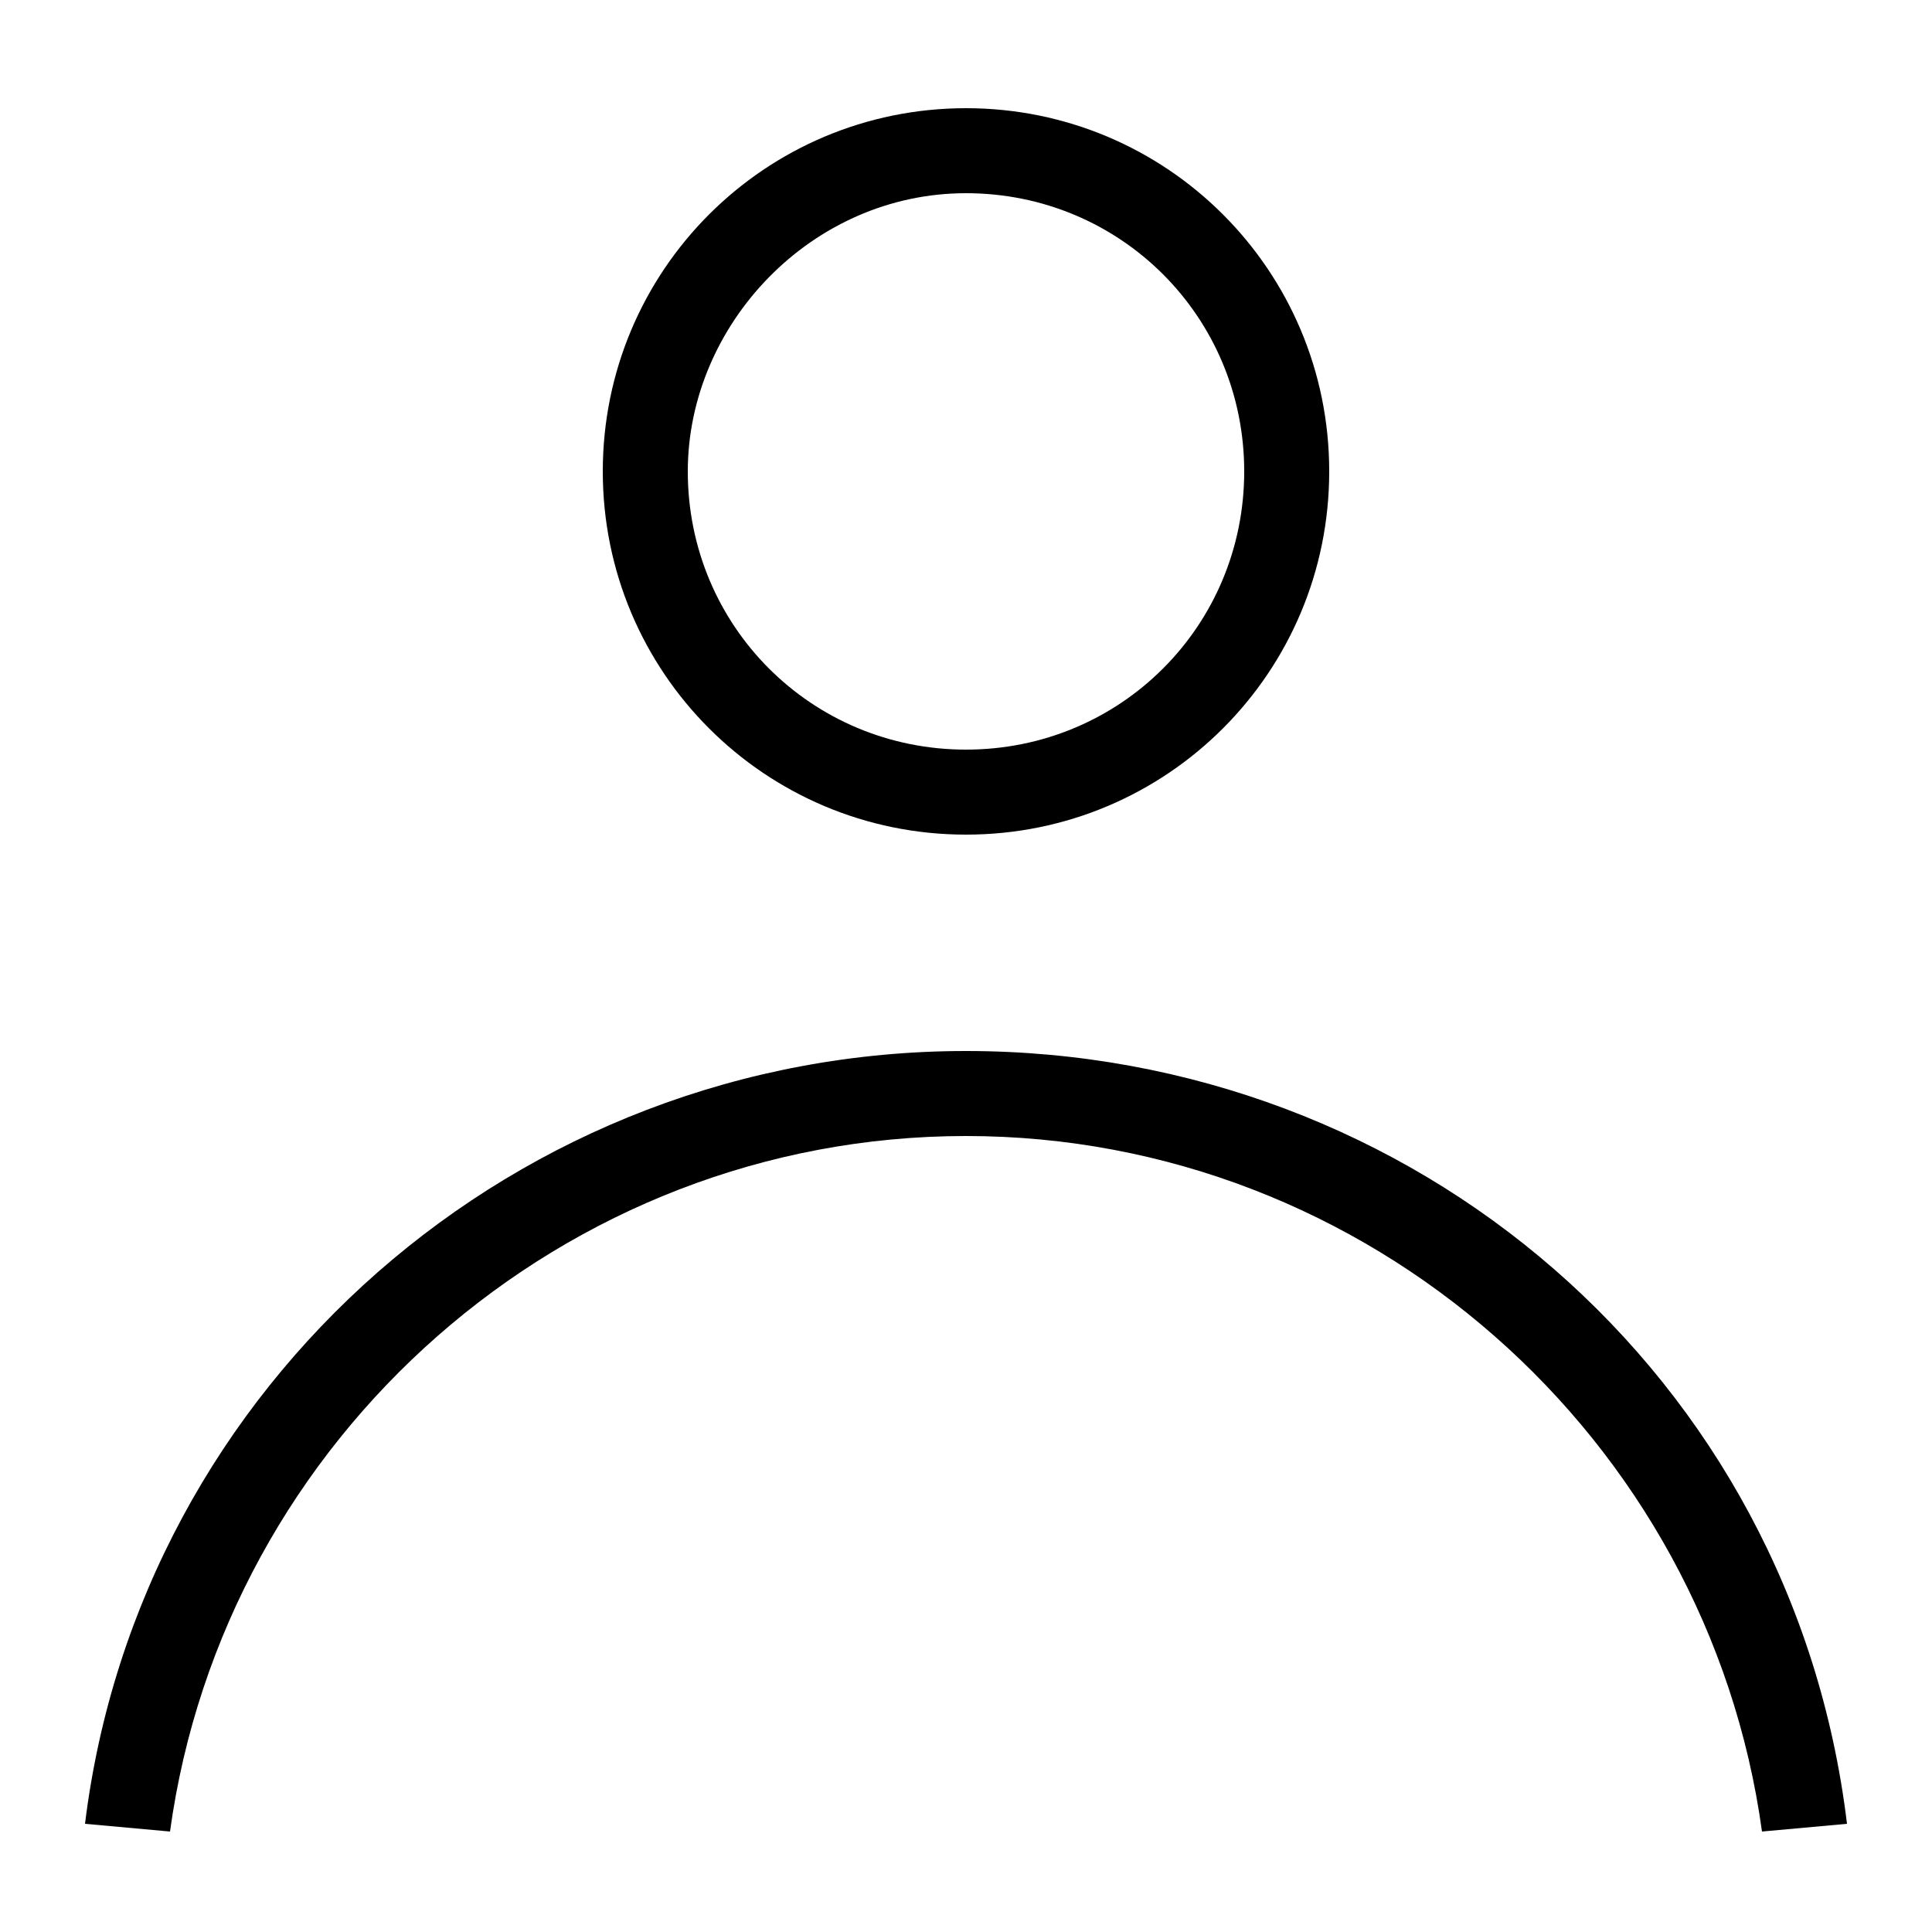
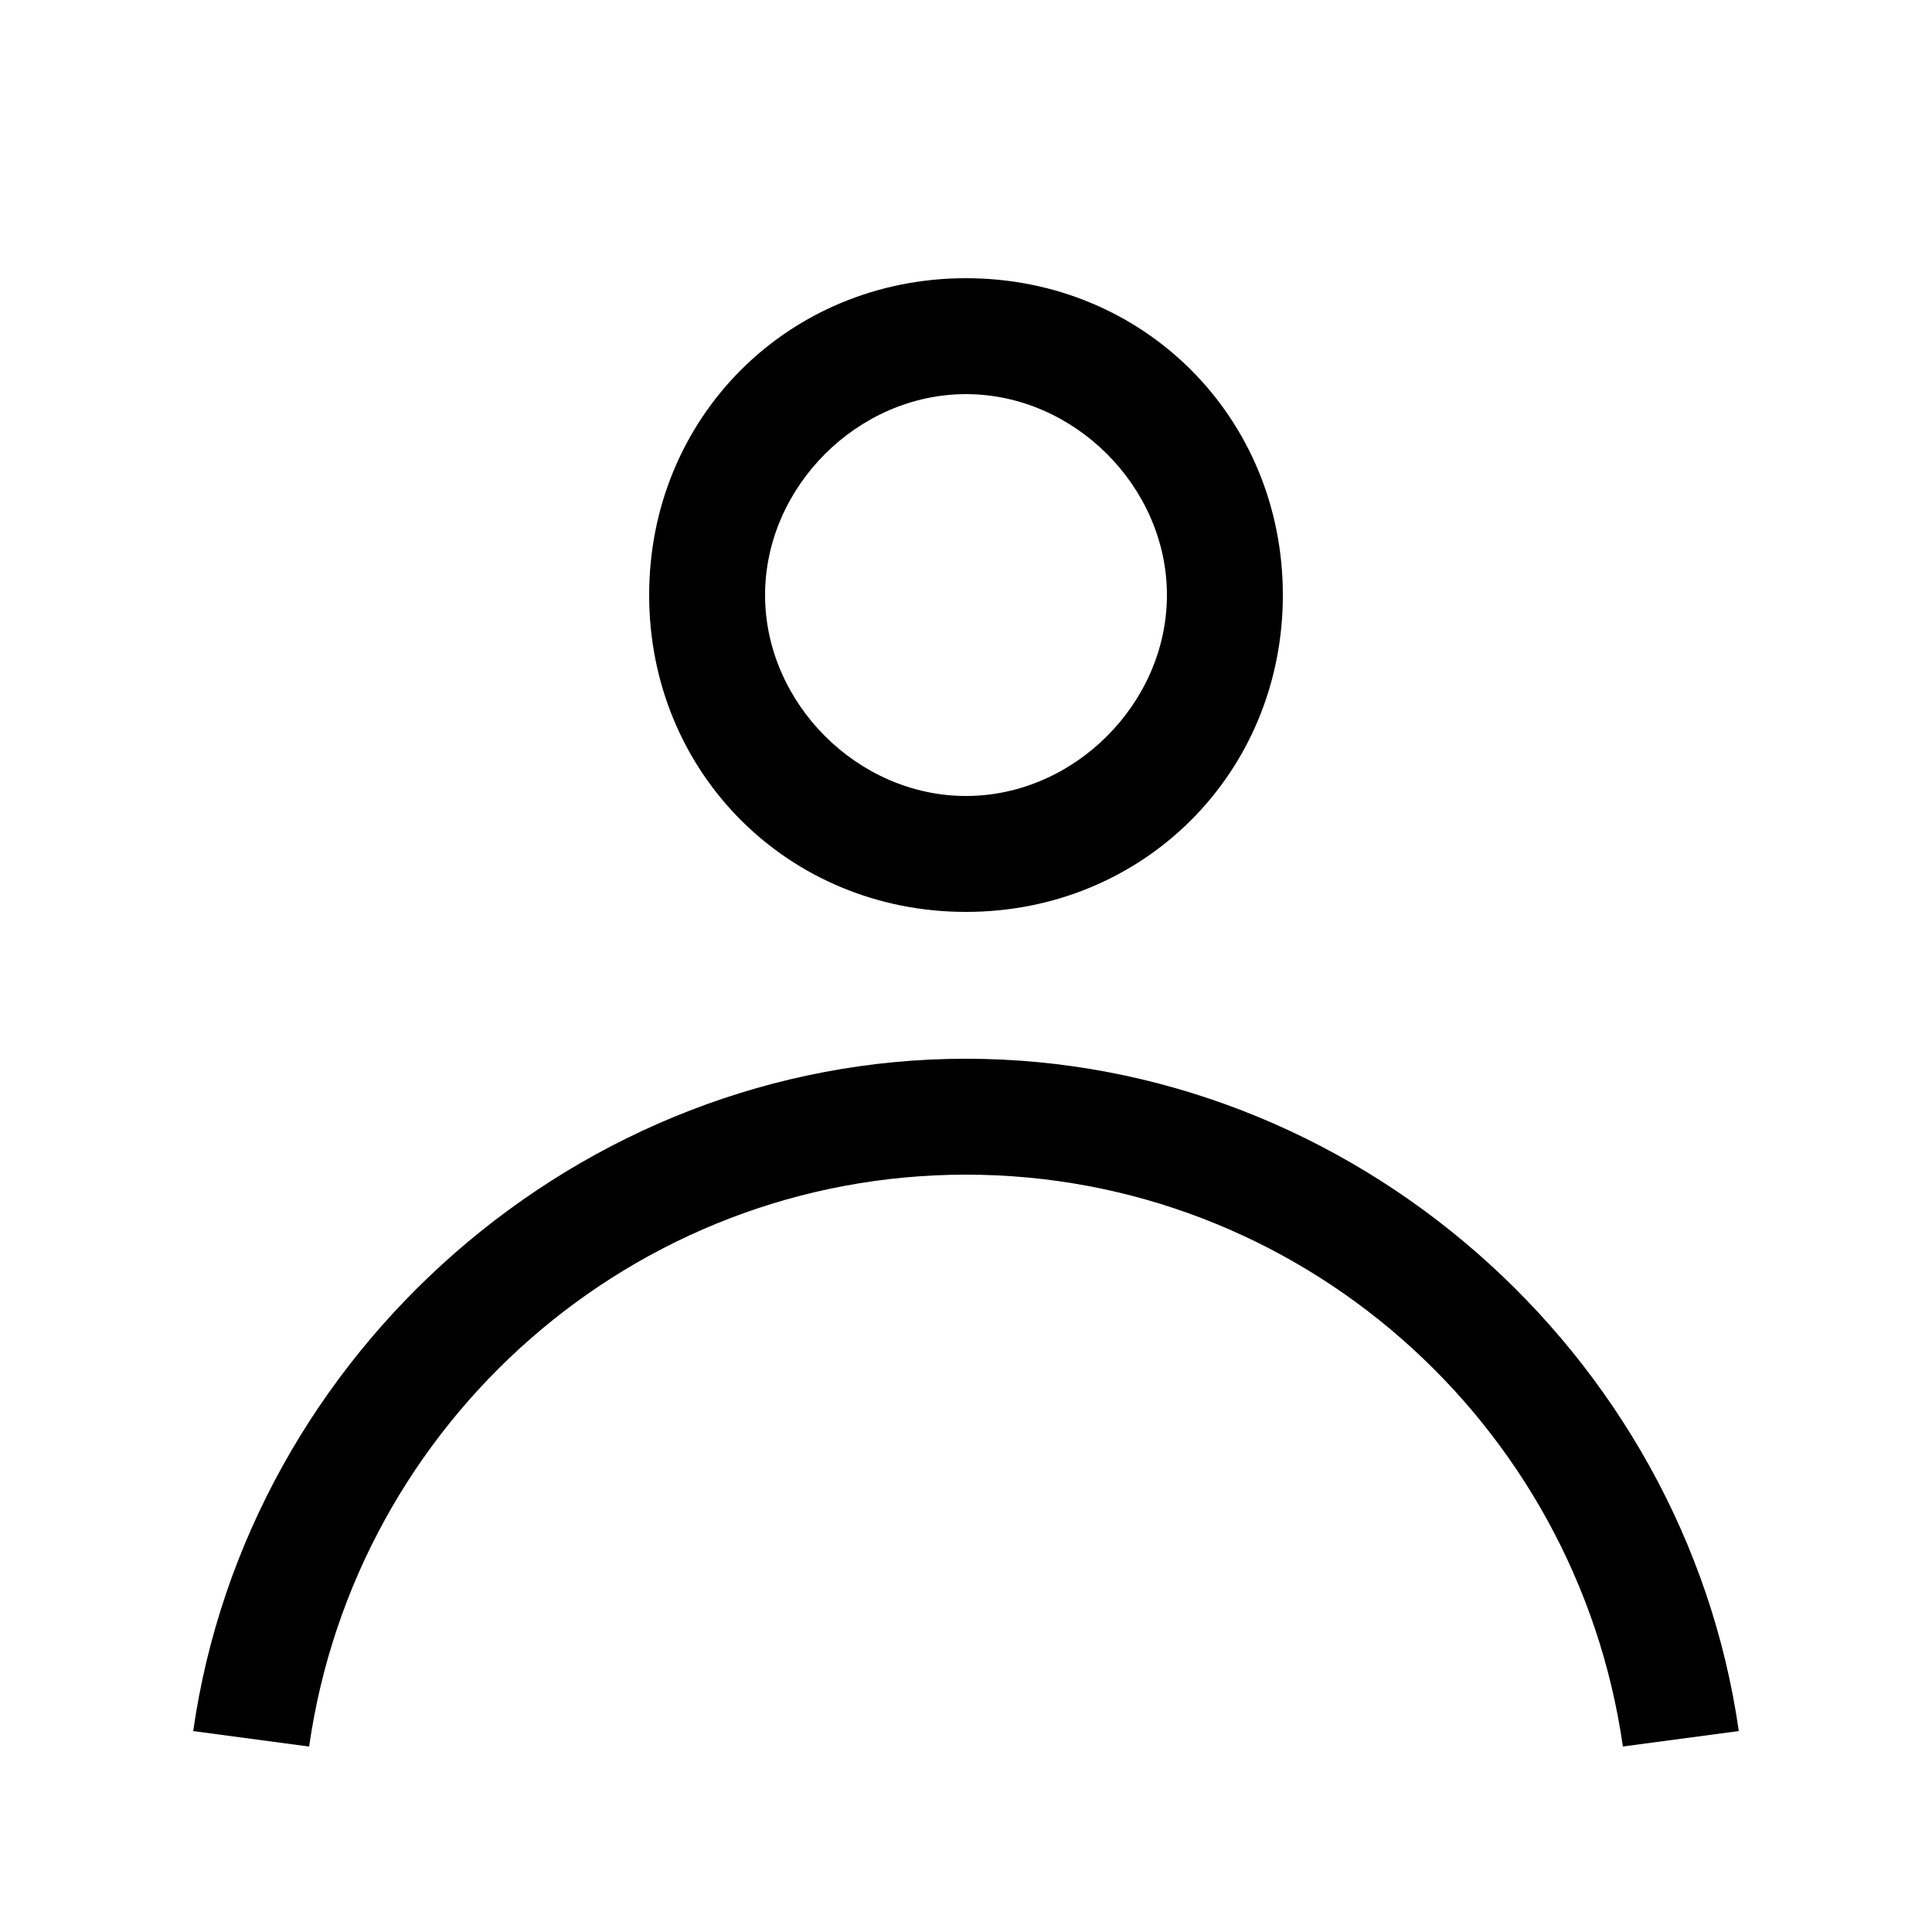
<svg xmlns="http://www.w3.org/2000/svg" version="1.1" id="Layer_1" x="0px" y="0px" viewBox="0 0 25 25" style="enable-background:new 0 0 25 25;" xml:space="preserve">
  <g>
-     <path d="M12.5,10.8c2.6,0,4.7-2.1,4.7-4.7c0-2.6-2.1-4.7-4.7-4.7c-2.6,0-4.7,2.1-4.7,4.7C7.8,8.7,9.9,10.8,12.5,10.8z M8.9,6.1   c0-1.9,1.6-3.6,3.6-3.6s3.6,1.6,3.6,3.6s-1.6,3.6-3.6,3.6S8.9,8.1,8.9,6.1z" />
-     <path d="M12.5,13.6c-5.8,0-10.7,4.3-11.4,10l1.1,0.1c0.7-5.1,5.1-9,10.3-9c5.2,0,9.6,3.9,10.3,9l1.1-0.1   C23.2,17.8,18.3,13.6,12.5,13.6z" />
+     <path d="M12.5,13.7c-5,0-9.3,3.8-10,8.7L4,22.6c0.6-4.2,4.2-7.4,8.5-7.4c4.3,0,7.9,3.2,8.5,7.4l1.5-0.2   C21.8,17.5,17.5,13.7,12.5,13.7z" />
+     <path d="M12.5,11.8c2.3,0,4.1-1.8,4.1-4.1c0-2.3-1.8-4.1-4.1-4.1c-2.3,0-4.1,1.8-4.1,4.1C8.4,10,10.2,11.8,12.5,11.8z M12.5,5.1   c1.4,0,2.6,1.2,2.6,2.6c0,1.4-1.2,2.6-2.6,2.6c-1.4,0-2.6-1.2-2.6-2.6C9.9,6.3,11.1,5.1,12.5,5.1z" />
  </g>
</svg>
